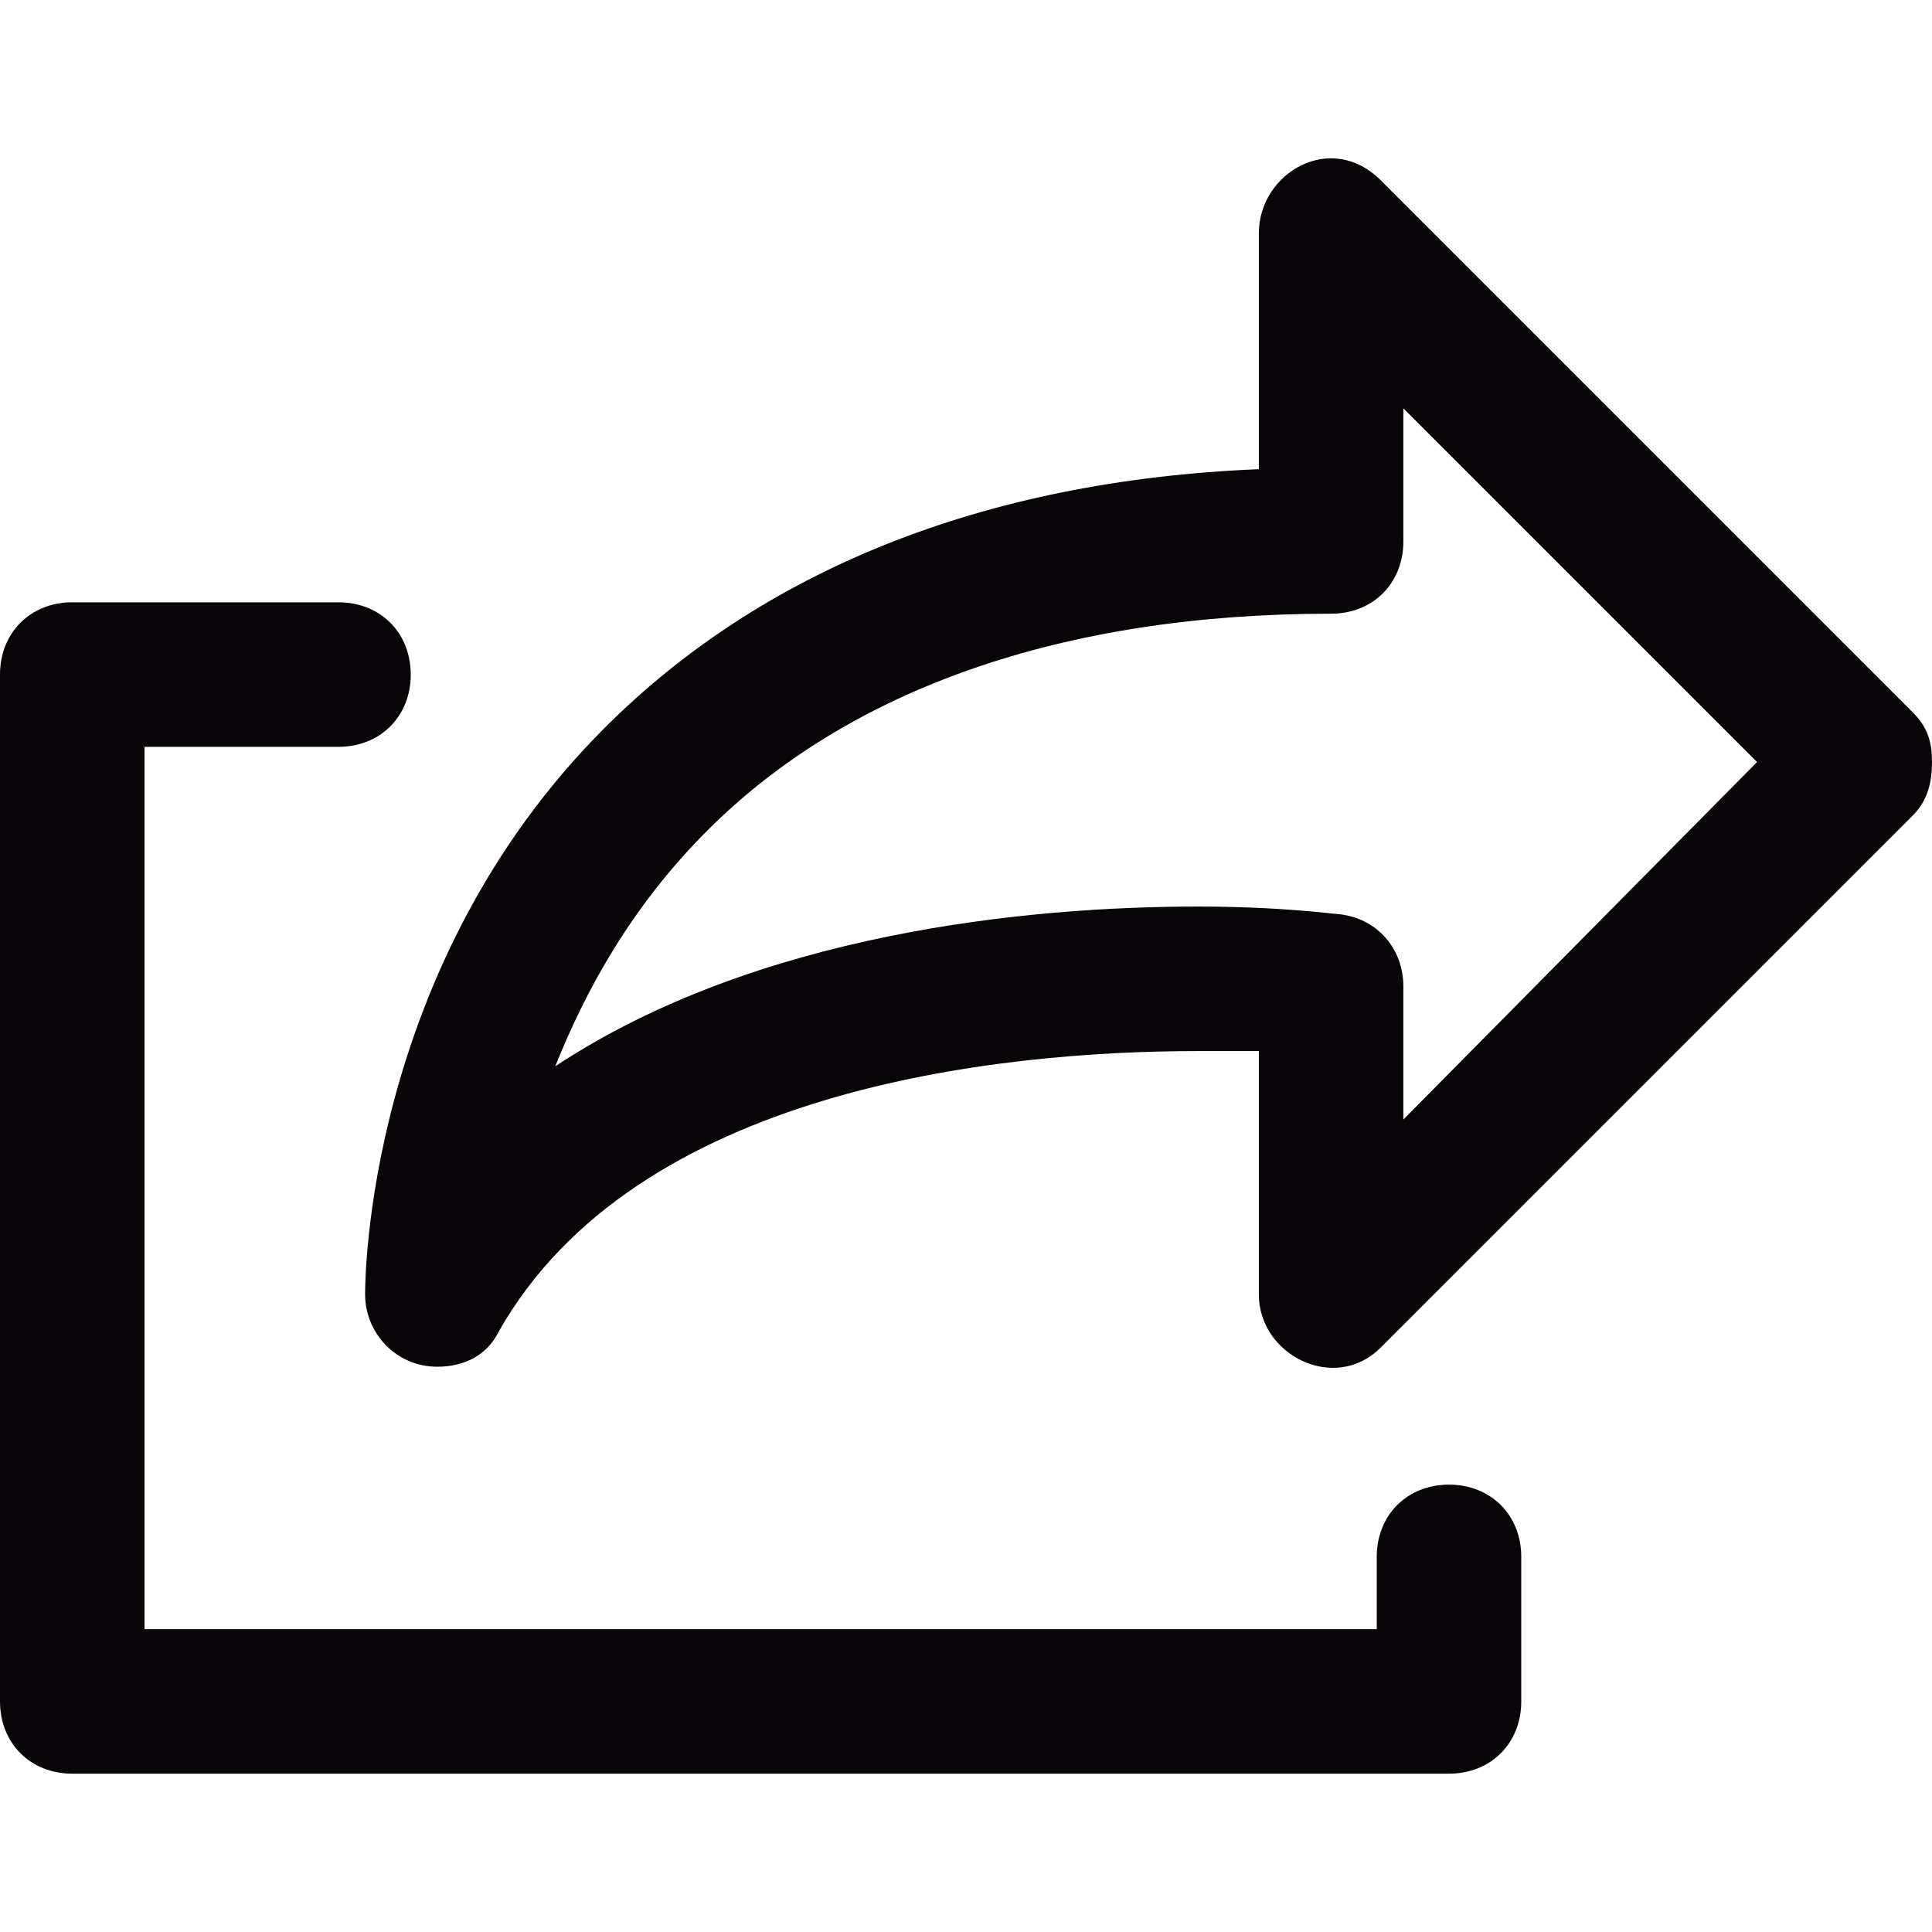
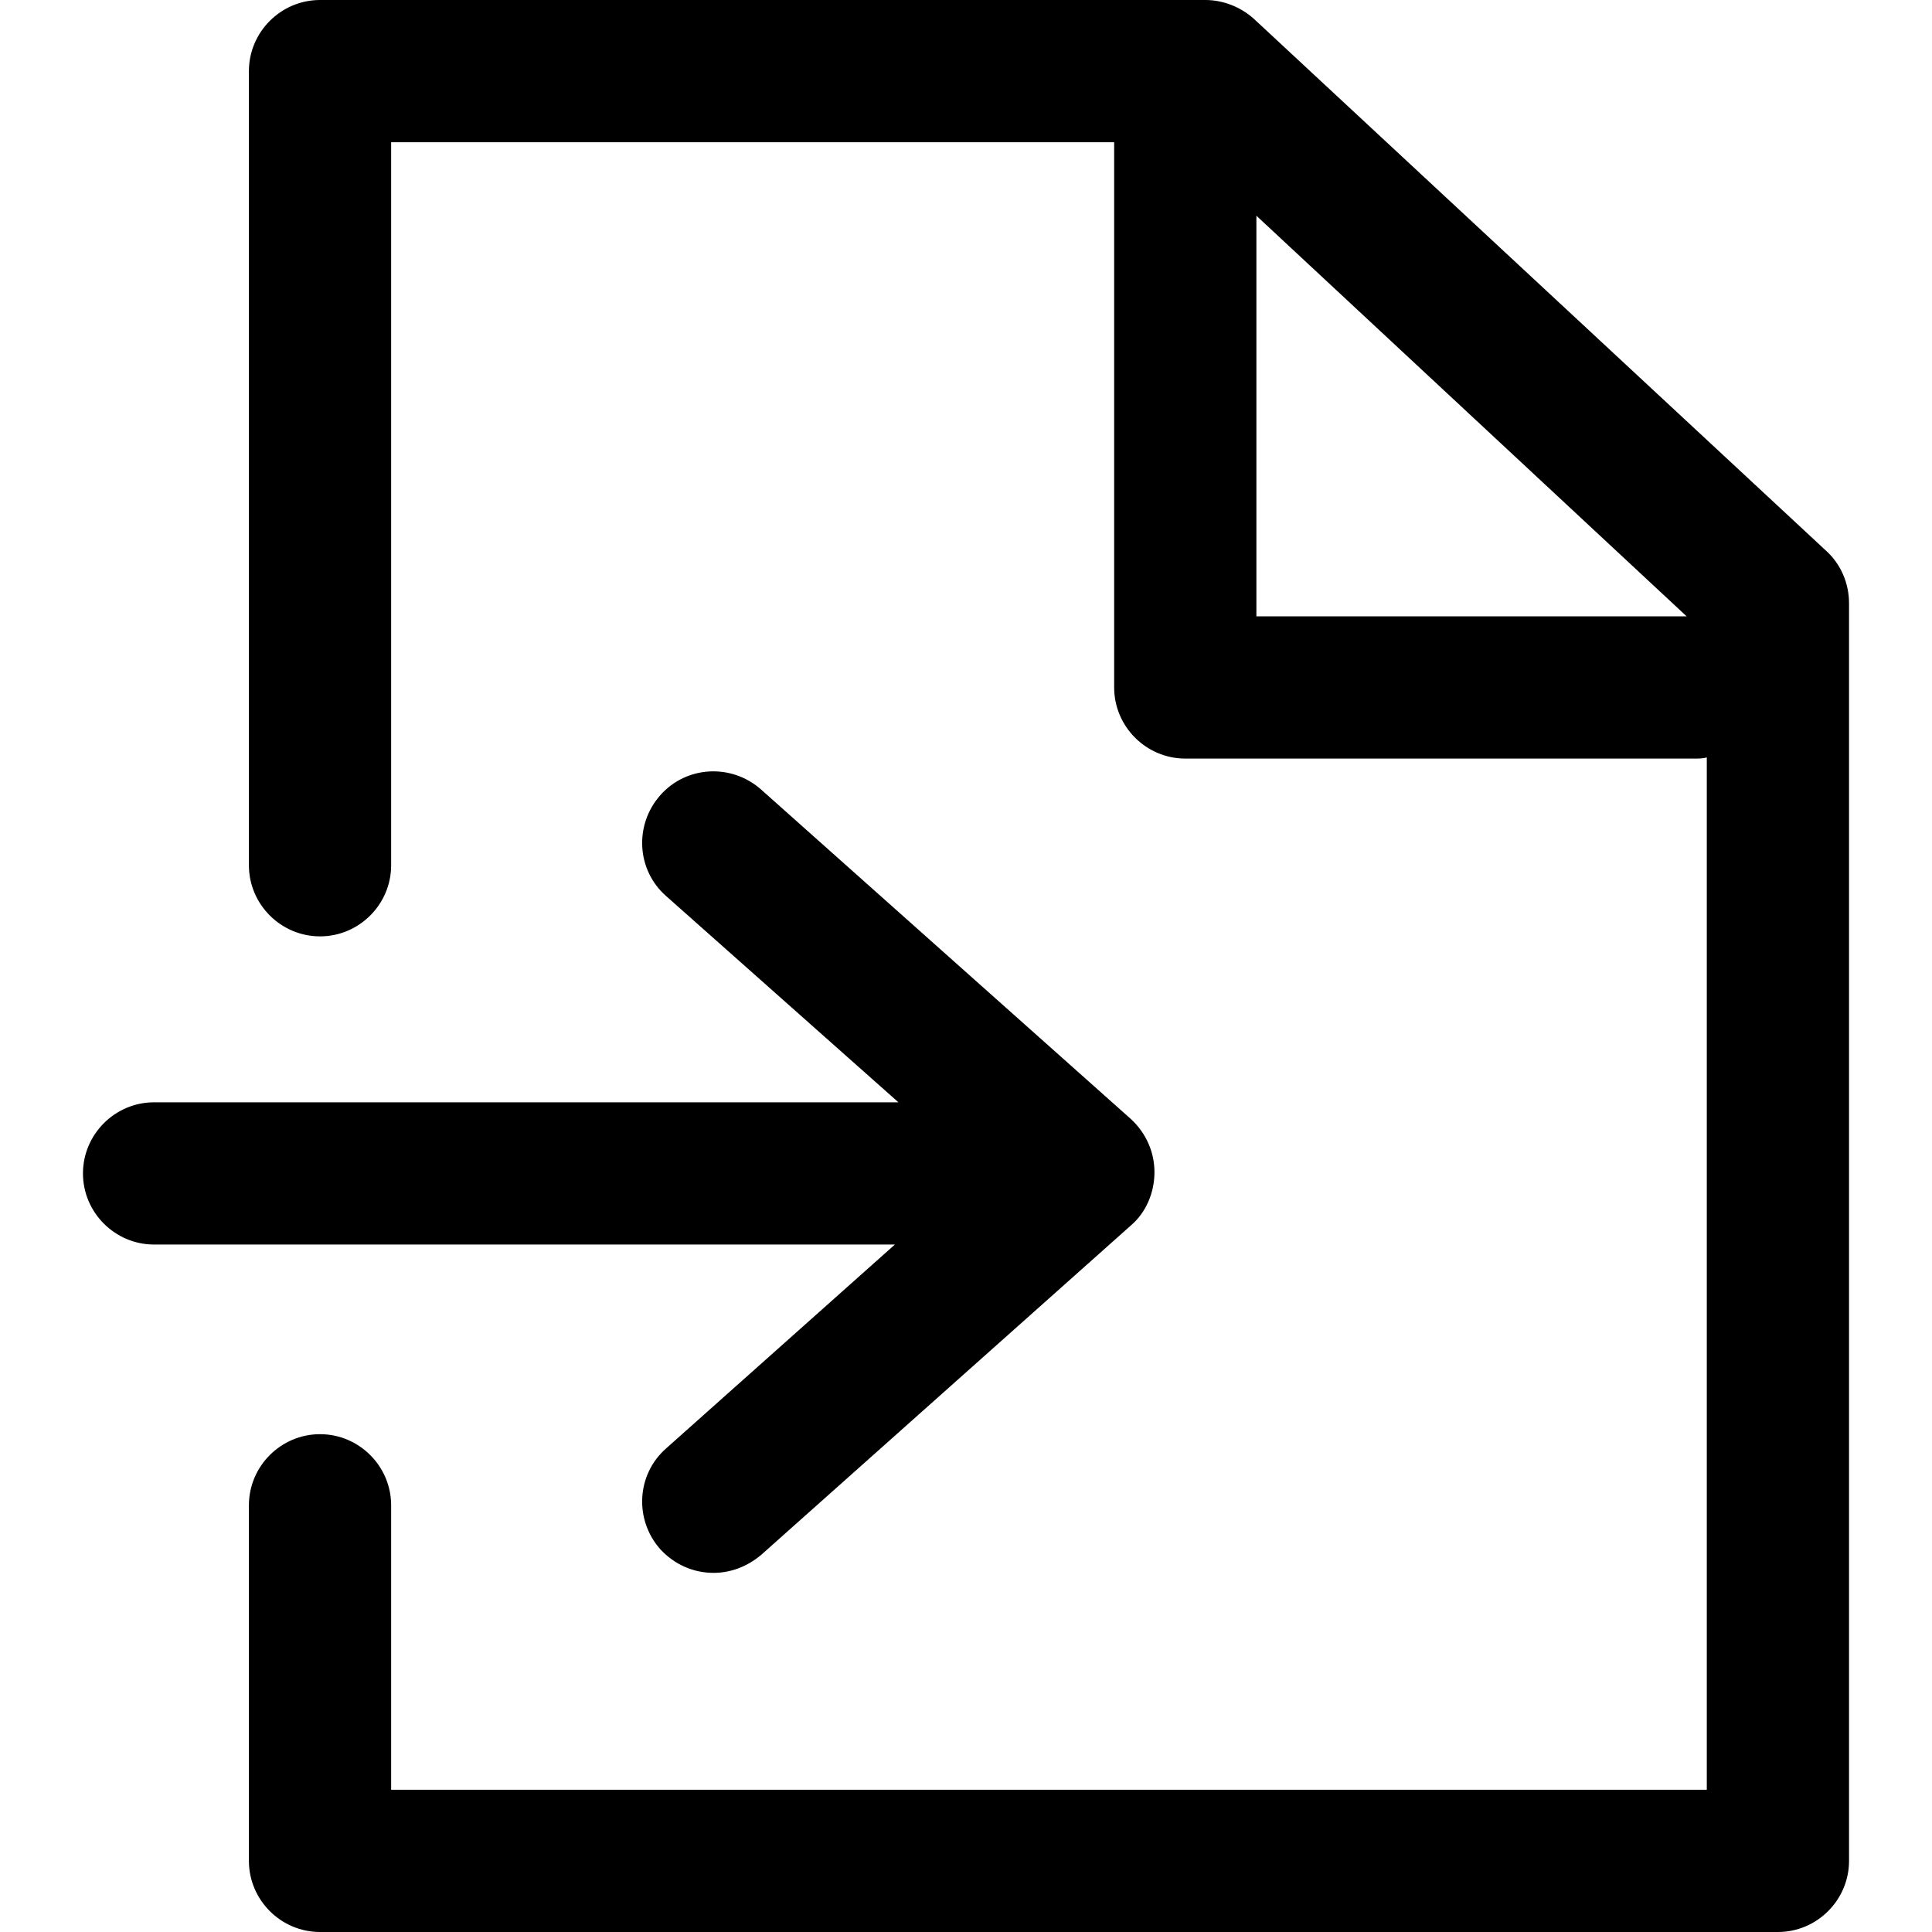
- <svg xmlns="http://www.w3.org/2000/svg" version="1.1" id="Capa_1" x="0px" y="0px" viewBox="0 0 508 508" style="enable-background:new 0 0 508 508;" xml:space="preserve">
+ <svg xmlns="http://www.w3.org/2000/svg" version="1.1" id="Capa_1" x="0px" y="0px" viewBox="0 0 461.833 461.833" style="enable-background:new 0 0 461.833 461.833;" xml:space="preserve">
  <g>
    <g>
-       <g>
-         <path style="fill:#090509;" d="M381,390.368c-11,0-19,8-19,19v19H38v-232h51c11,0,19-8,19-19s-8-19-19-19H19c-11,0-19,8-19,19     v270c0,11,8,19,19,19h362c11,0,19-8,19-19v-38C400,398.368,392,390.368,381,390.368z" />
-         <path style="fill:#090509;" d="M503,187.368l-140-140c-13-13-32-2-32,14v62c-73,3-131,27-172,68c-63,63-63,146-63,149     c0,10,8,19,19,19c7,0,13-3,16-9c36-64,131-74,184-74h16v64c0,16,20,26,32,14l140-140c4-4,5-9,5-14S507,191.368,503,187.368z      M369,294.368v-35c0-10-7-18-17-19c-1,0-15-2-37-2c-45,0-116,7-169,42c8-20,20-42,40-62c37-37,93-57,164-57c11,0,19-8,19-19v-35     l93,93L369,294.368z" />
-       </g>
+       <path d="M442,444.833V144.217c0-4.817-1.983-9.35-5.383-12.467L299.767,4.533C296.65,1.7,292.4,0,288.15,0H76.5    c-9.35,0-17,7.65-17,17v189.833c0,9.35,7.65,17,17,17s17-7.65,17-17V34h172.833v130.333c0,9.35,7.65,17,17,17h121.833    c0.85,0,1.983,0,2.833-0.283v246.783H93.5v-68c0-9.35-7.65-17-17-17s-17,7.65-17,17v85c0,9.35,7.65,17,17,17H425    C434.35,461.833,442,454.183,442,444.833z M300.333,51.567l102.85,95.767h-102.85V51.567z" />
+       <path d="M19.833,280.5c0,9.35,7.65,17,17,17h177.083l-54.683,48.733c-7.083,6.233-7.65,17-1.417,24.083    c3.4,3.683,7.933,5.667,12.75,5.667c3.967,0,7.933-1.417,11.333-4.25l88.4-78.767c3.683-3.117,5.667-7.933,5.667-12.75    s-1.983-9.35-5.667-12.75L181.9,188.7c-7.083-6.233-17.85-5.667-24.083,1.417c-6.233,7.083-5.667,17.85,1.417,24.083l55.533,49.3    H36.833C27.483,263.5,19.833,271.15,19.833,280.5z" />
    </g>
  </g>
  <g>
</g>
  <g>
</g>
  <g>
</g>
  <g>
</g>
  <g>
</g>
  <g>
</g>
  <g>
</g>
  <g>
</g>
  <g>
</g>
  <g>
</g>
  <g>
</g>
  <g>
</g>
  <g>
</g>
  <g>
</g>
  <g>
</g>
</svg>
